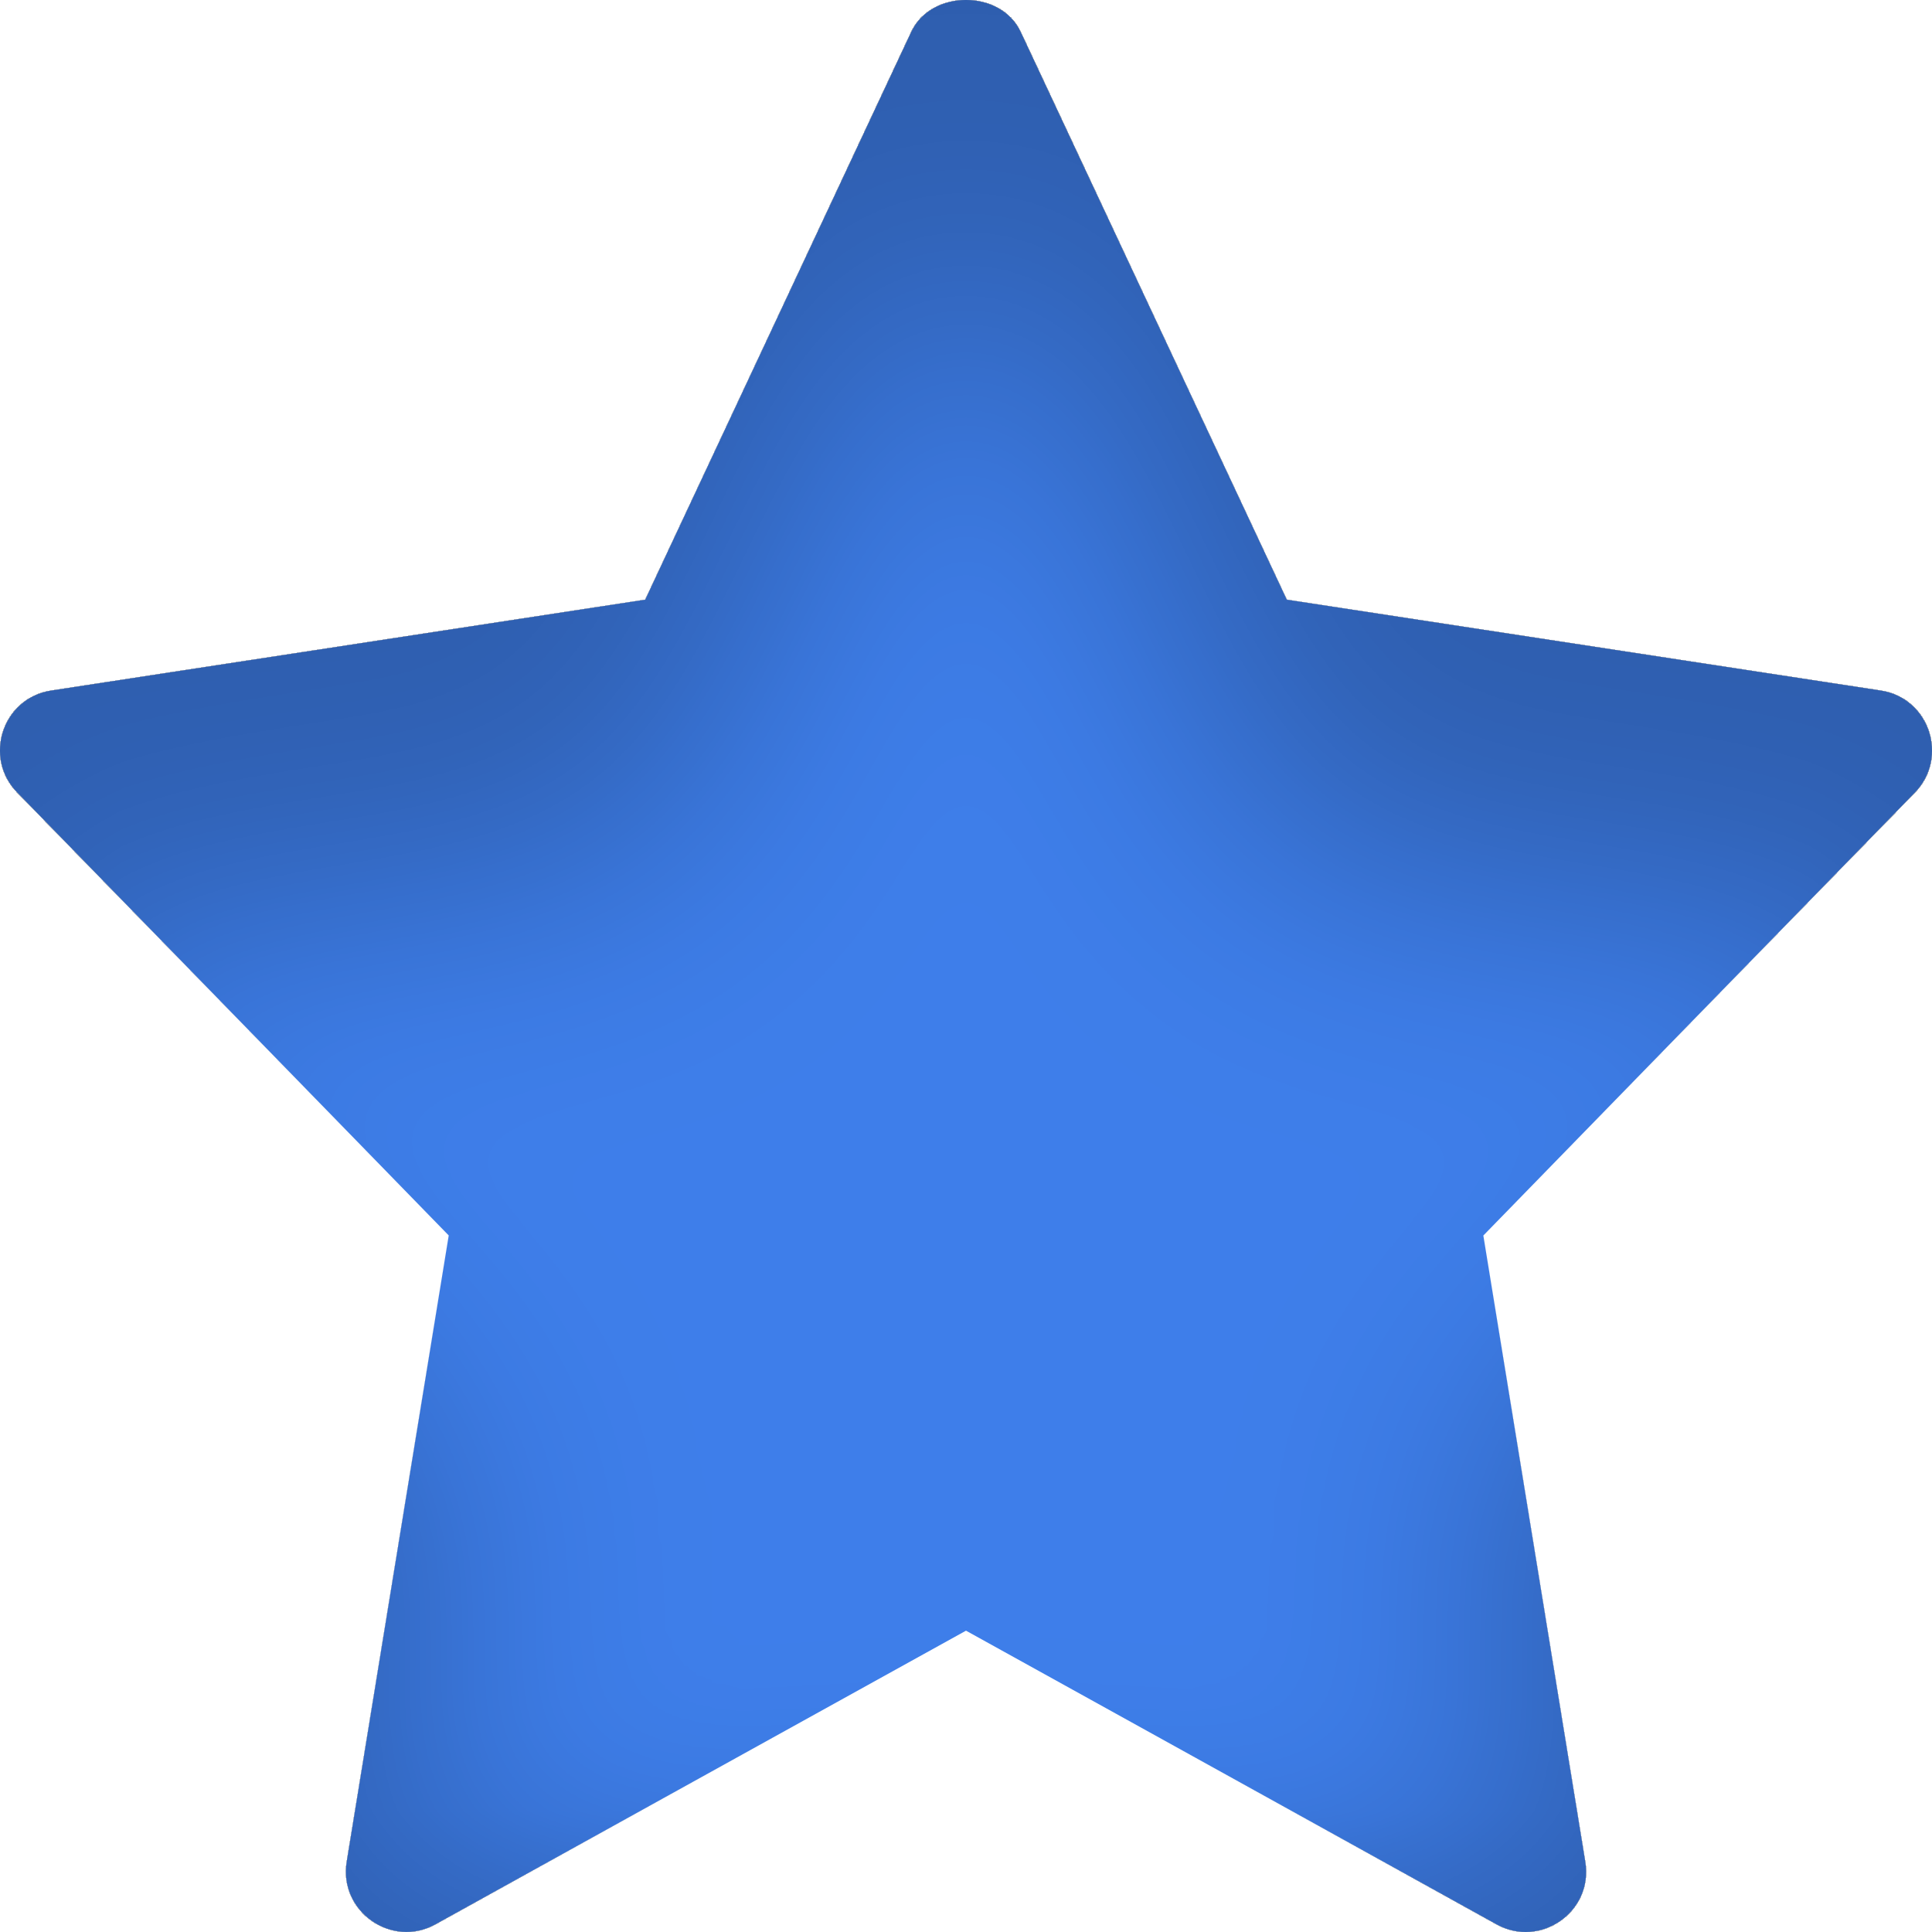
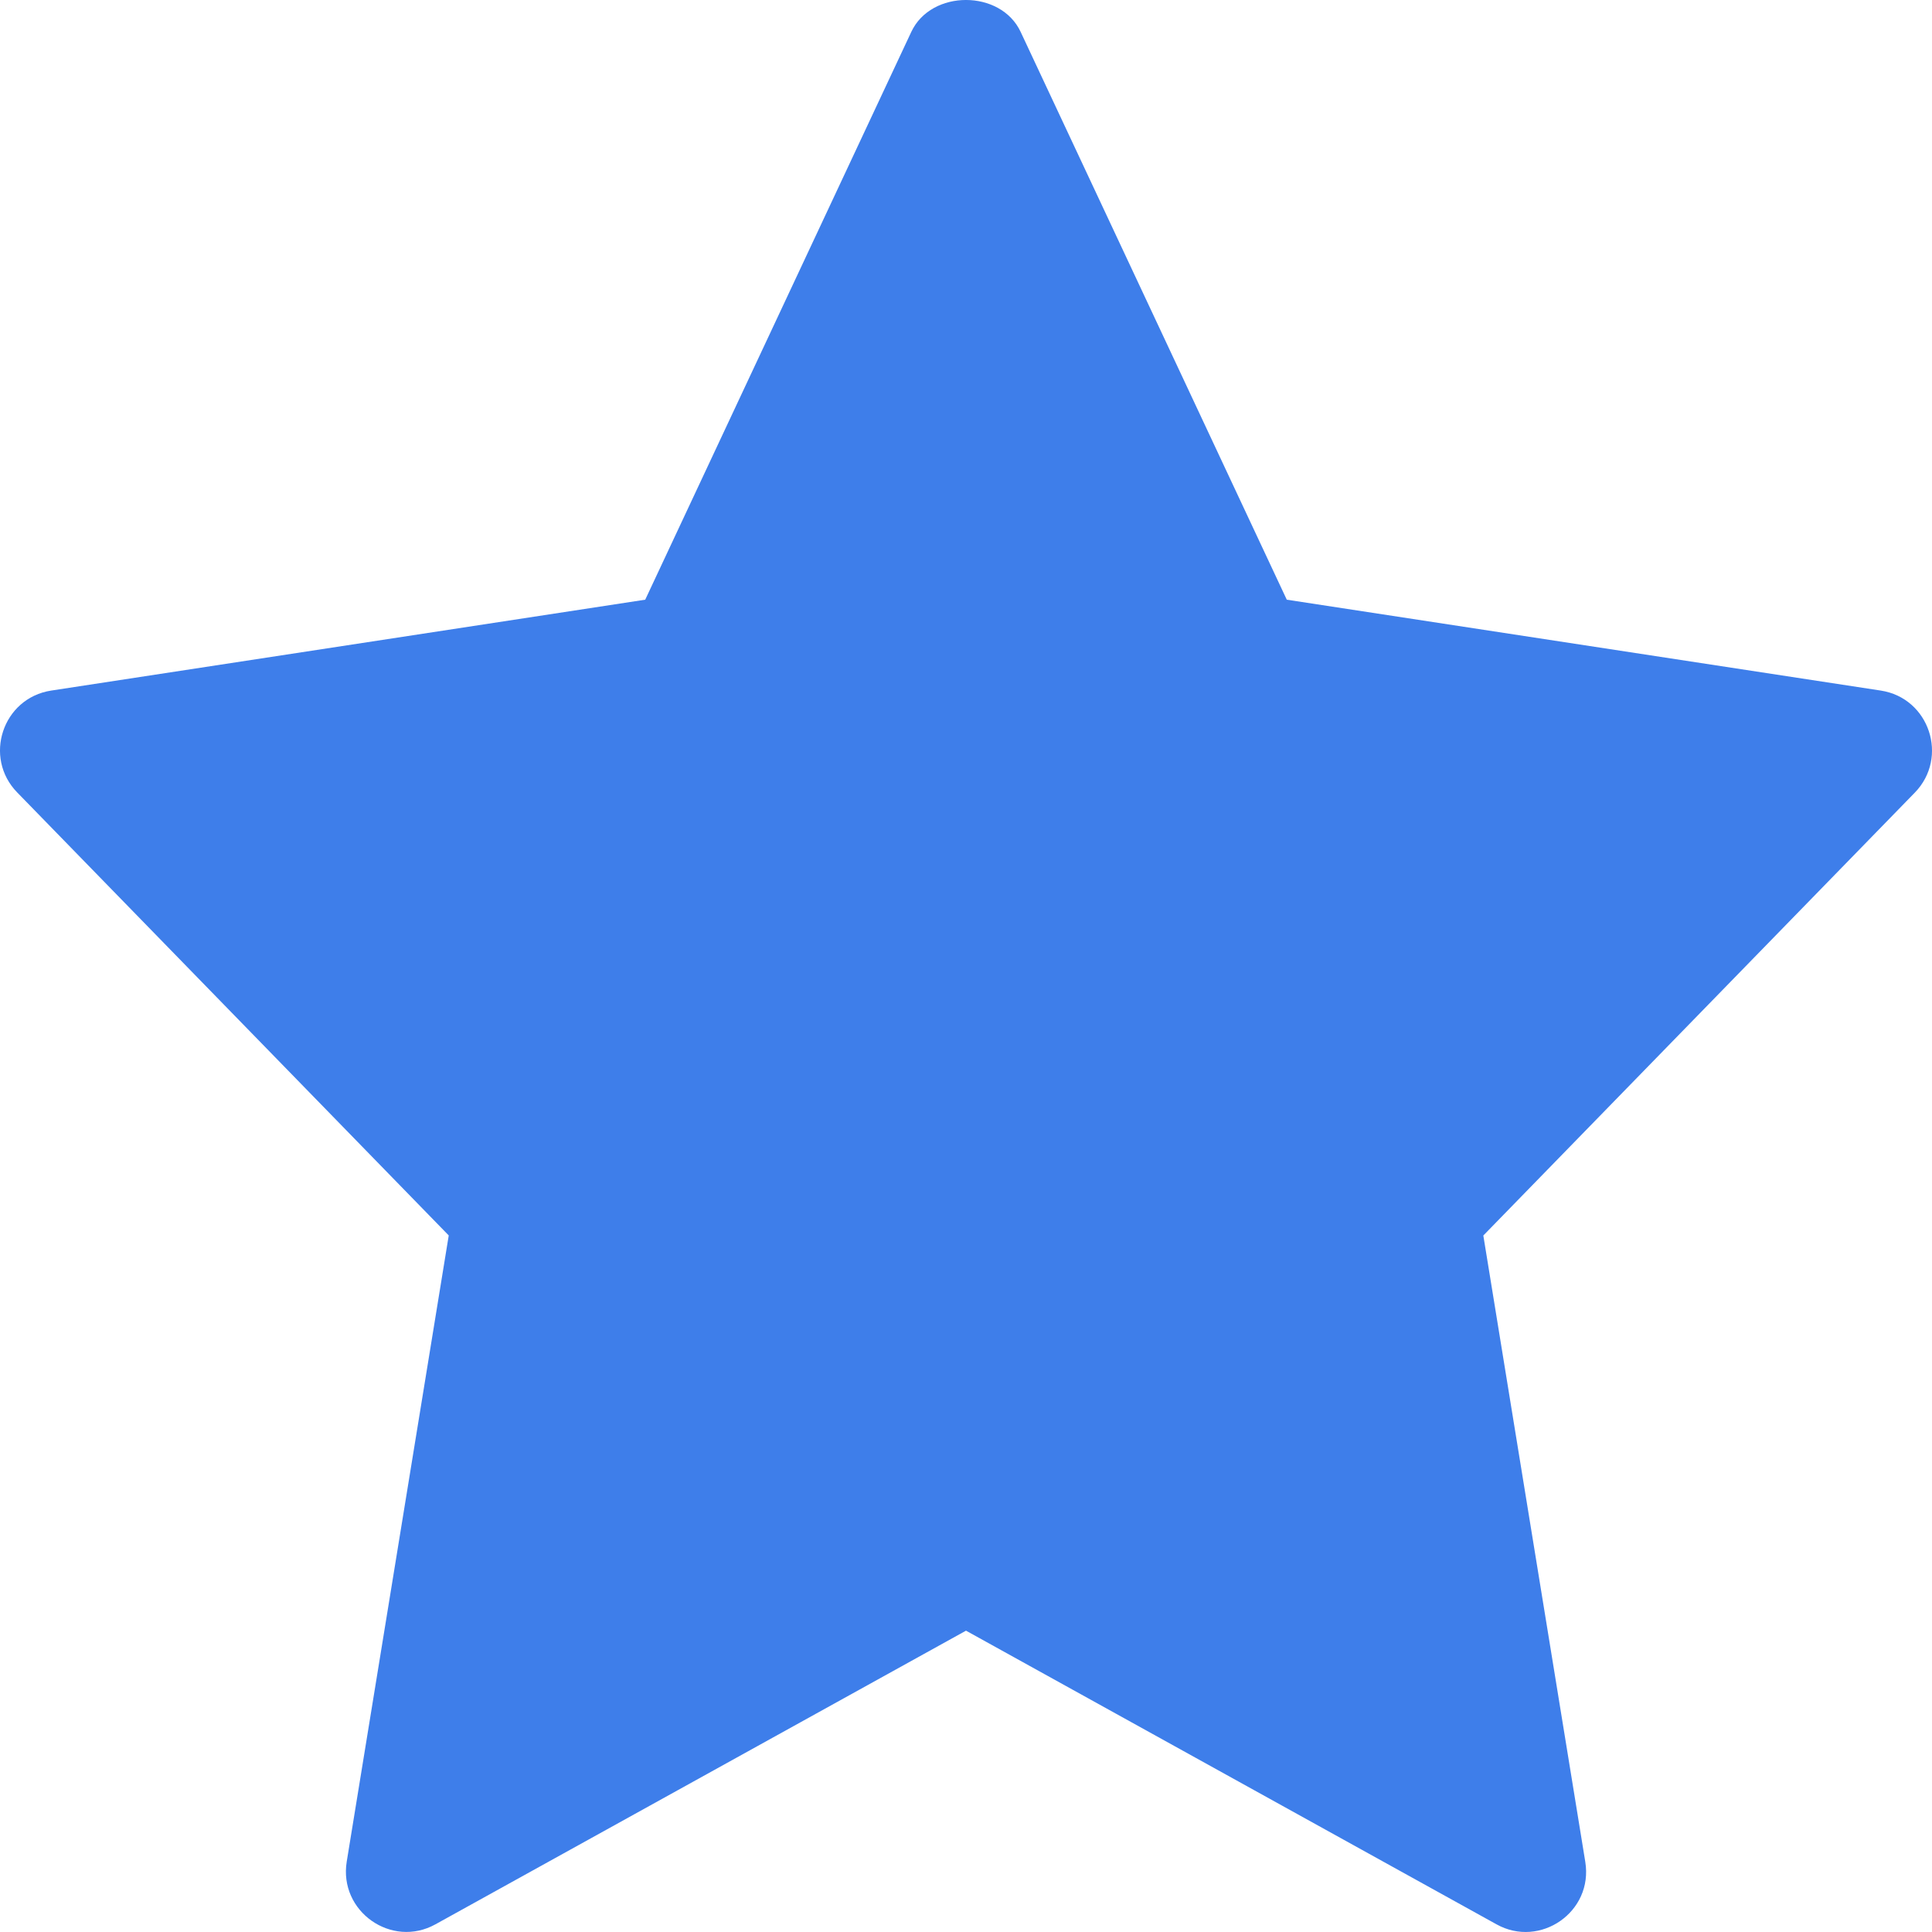
<svg xmlns="http://www.w3.org/2000/svg" width="30" height="30" viewBox="0 0 30 30" fill="none">
-   <g filter="url(#filter0_i)">
-     <path d="M29.204 10.723L19.981 9.312L15.848 0.494C15.539 -0.165 14.46 -0.165 14.151 0.494L10.019 9.312L0.796 10.723C0.039 10.839 -0.264 11.762 0.268 12.306L6.968 19.184L5.384 28.907C5.258 29.68 6.081 30.259 6.763 29.88L15 25.321L23.238 29.881C23.913 30.257 24.744 29.689 24.616 28.909L23.033 19.185L29.733 12.308C30.264 11.762 29.96 10.839 29.204 10.723Z" fill="#3E7EEA" />
-   </g>
-   <defs>
-     <filter id="filter0_i" x="0" y="0" width="30" height="34" filterUnits="userSpaceOnUse" color-interpolation-filters="sRGB">
-       <feFlood flood-opacity="0" result="BackgroundImageFix" />
-       <feBlend mode="normal" in="SourceGraphic" in2="BackgroundImageFix" result="shape" />
-       <feColorMatrix in="SourceAlpha" type="matrix" values="0 0 0 0 0 0 0 0 0 0 0 0 0 0 0 0 0 0 127 0" result="hardAlpha" />
-       <feOffset dy="4" />
-       <feGaussianBlur stdDeviation="2" />
-       <feComposite in2="hardAlpha" operator="arithmetic" k2="-1" k3="1" />
-       <feColorMatrix type="matrix" values="0 0 0 0 0 0 0 0 0 0 0 0 0 0 0 0 0 0 0.25 0" />
-       <feBlend mode="normal" in2="shape" result="effect1_innerShadow" />
-     </filter>
-   </defs>
+   <path d="M29.204 10.723L19.981 9.312L15.848 0.494C15.539 -0.165 14.46 -0.165 14.151 0.494L10.019 9.312L0.796 10.723C0.039 10.839 -0.264 11.762 0.268 12.306L6.968 19.184L5.384 28.907C5.258 29.68 6.081 30.259 6.763 29.88L15 25.321L23.238 29.881C23.913 30.257 24.744 29.689 24.616 28.909L23.033 19.185L29.733 12.308C30.264 11.762 29.96 10.839 29.204 10.723V10.723Z" fill="#3E7EEA" />
</svg>
